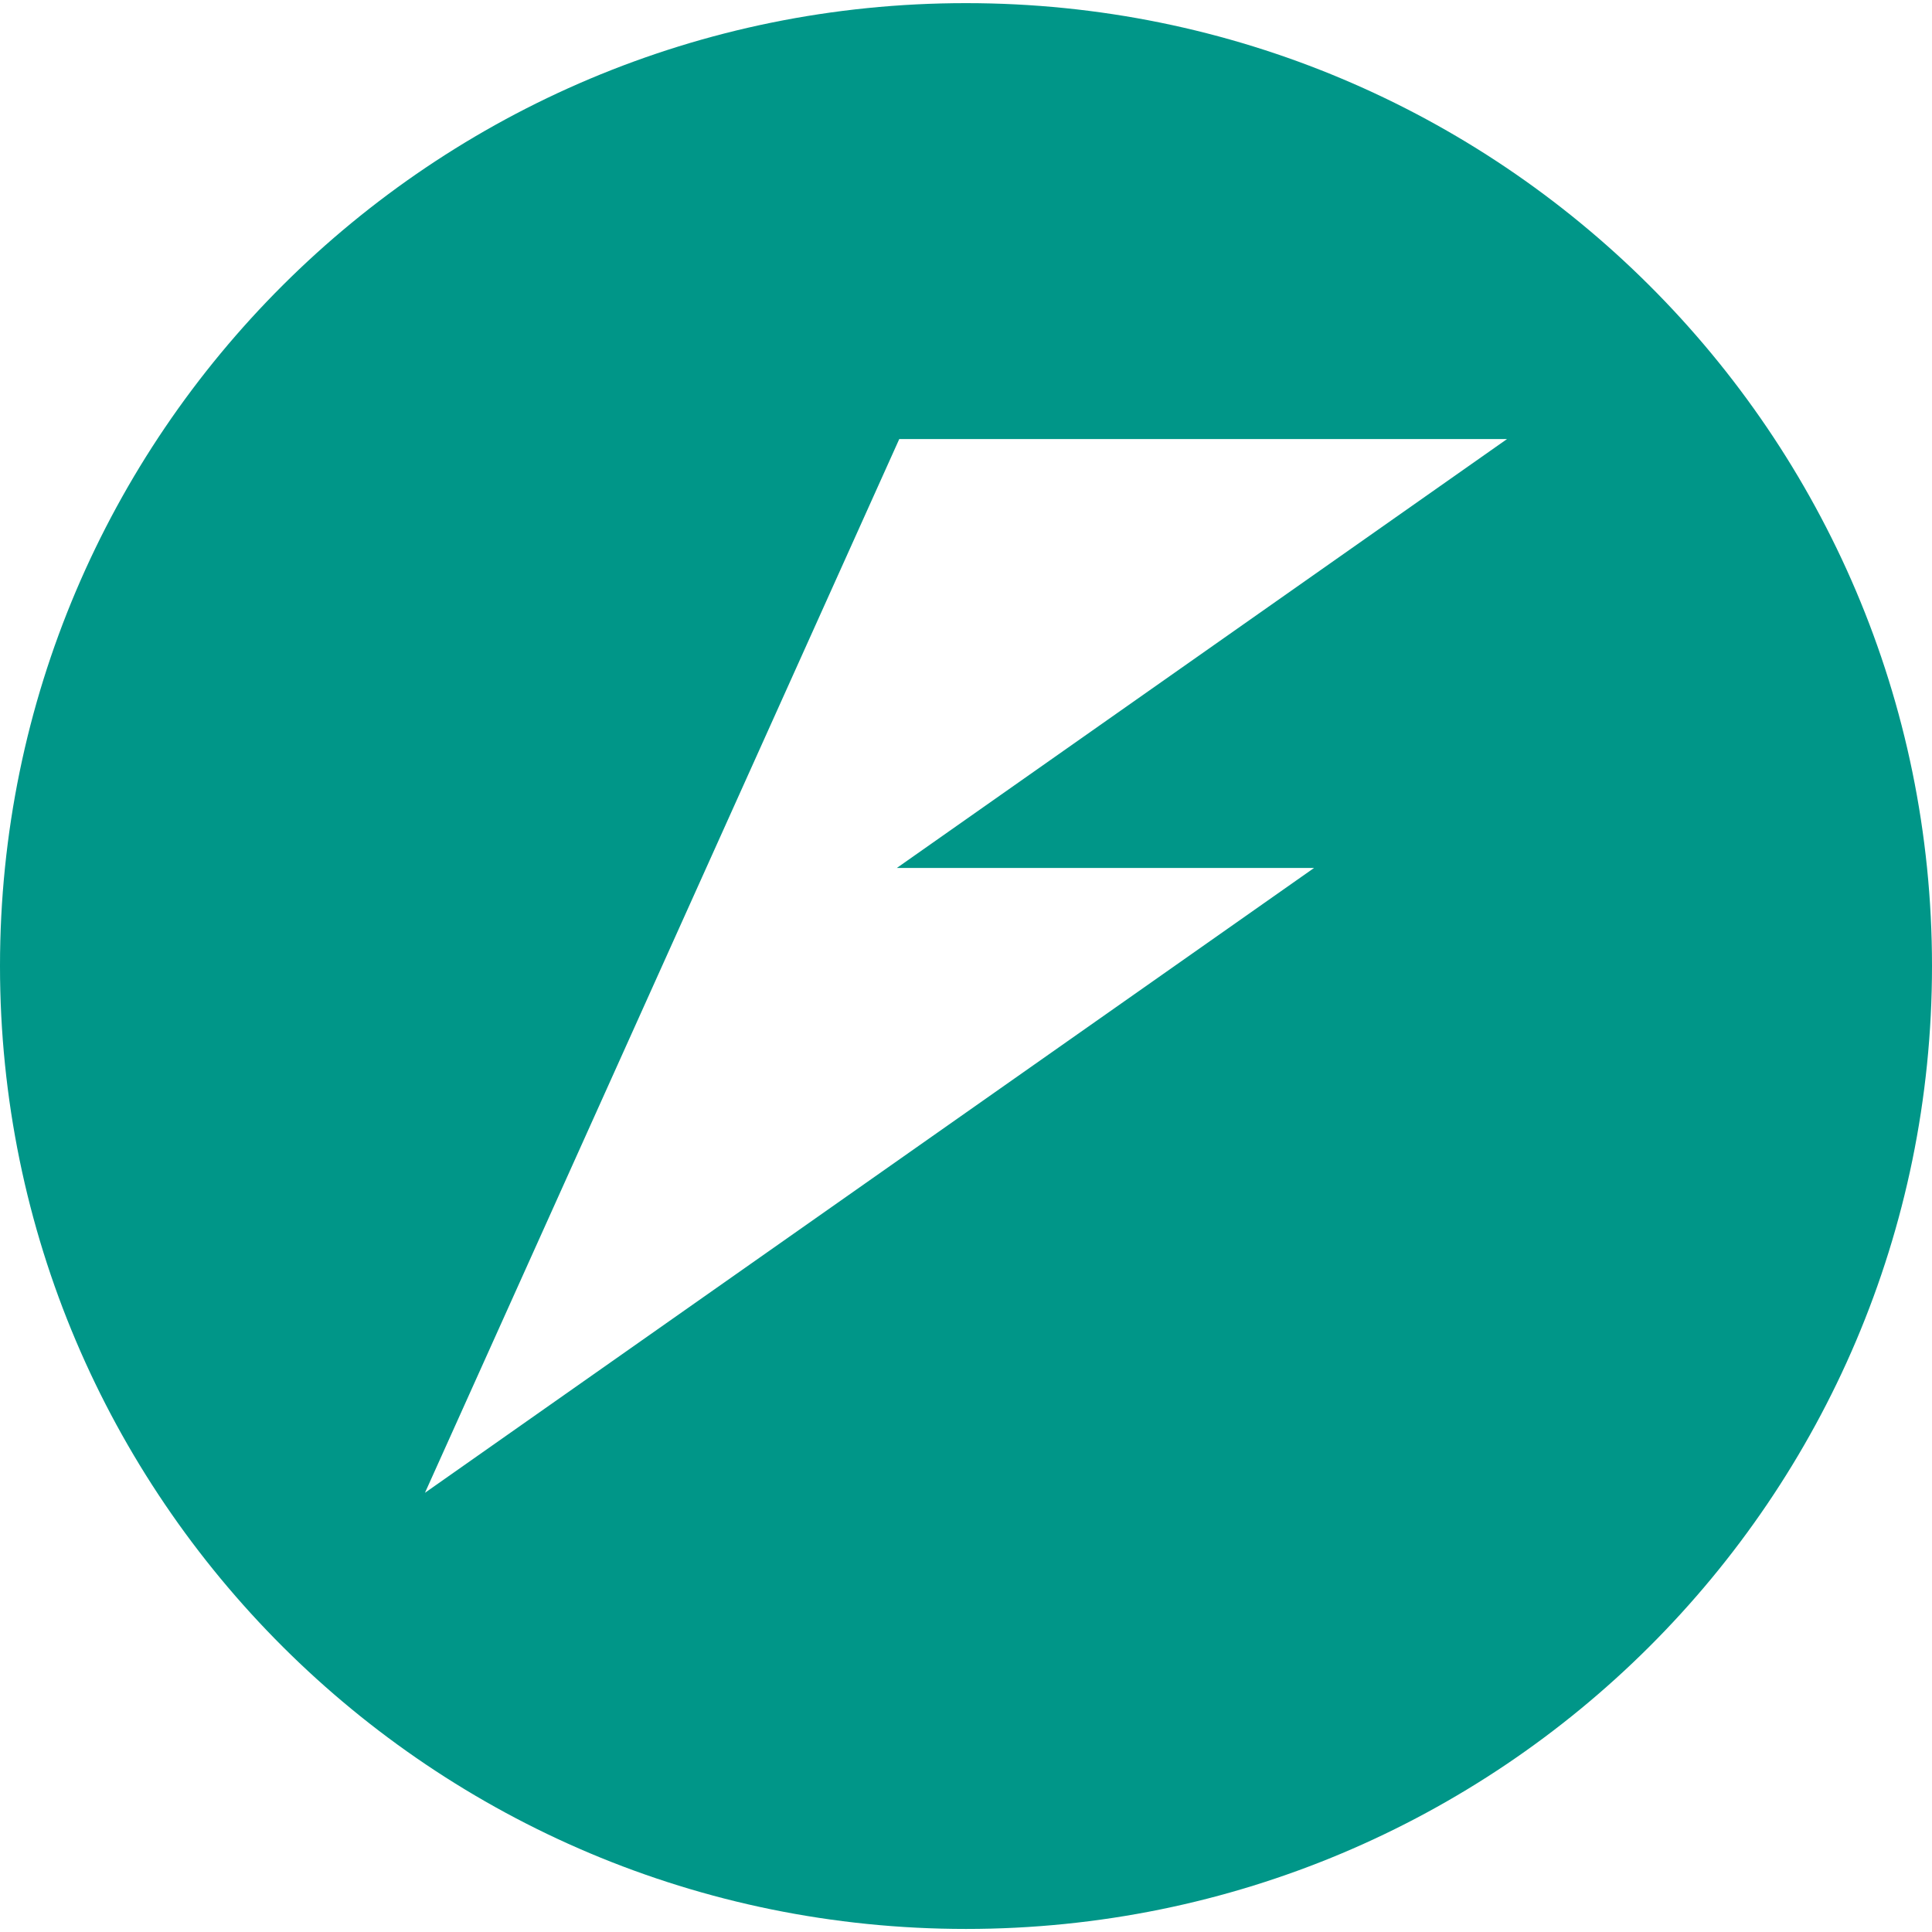
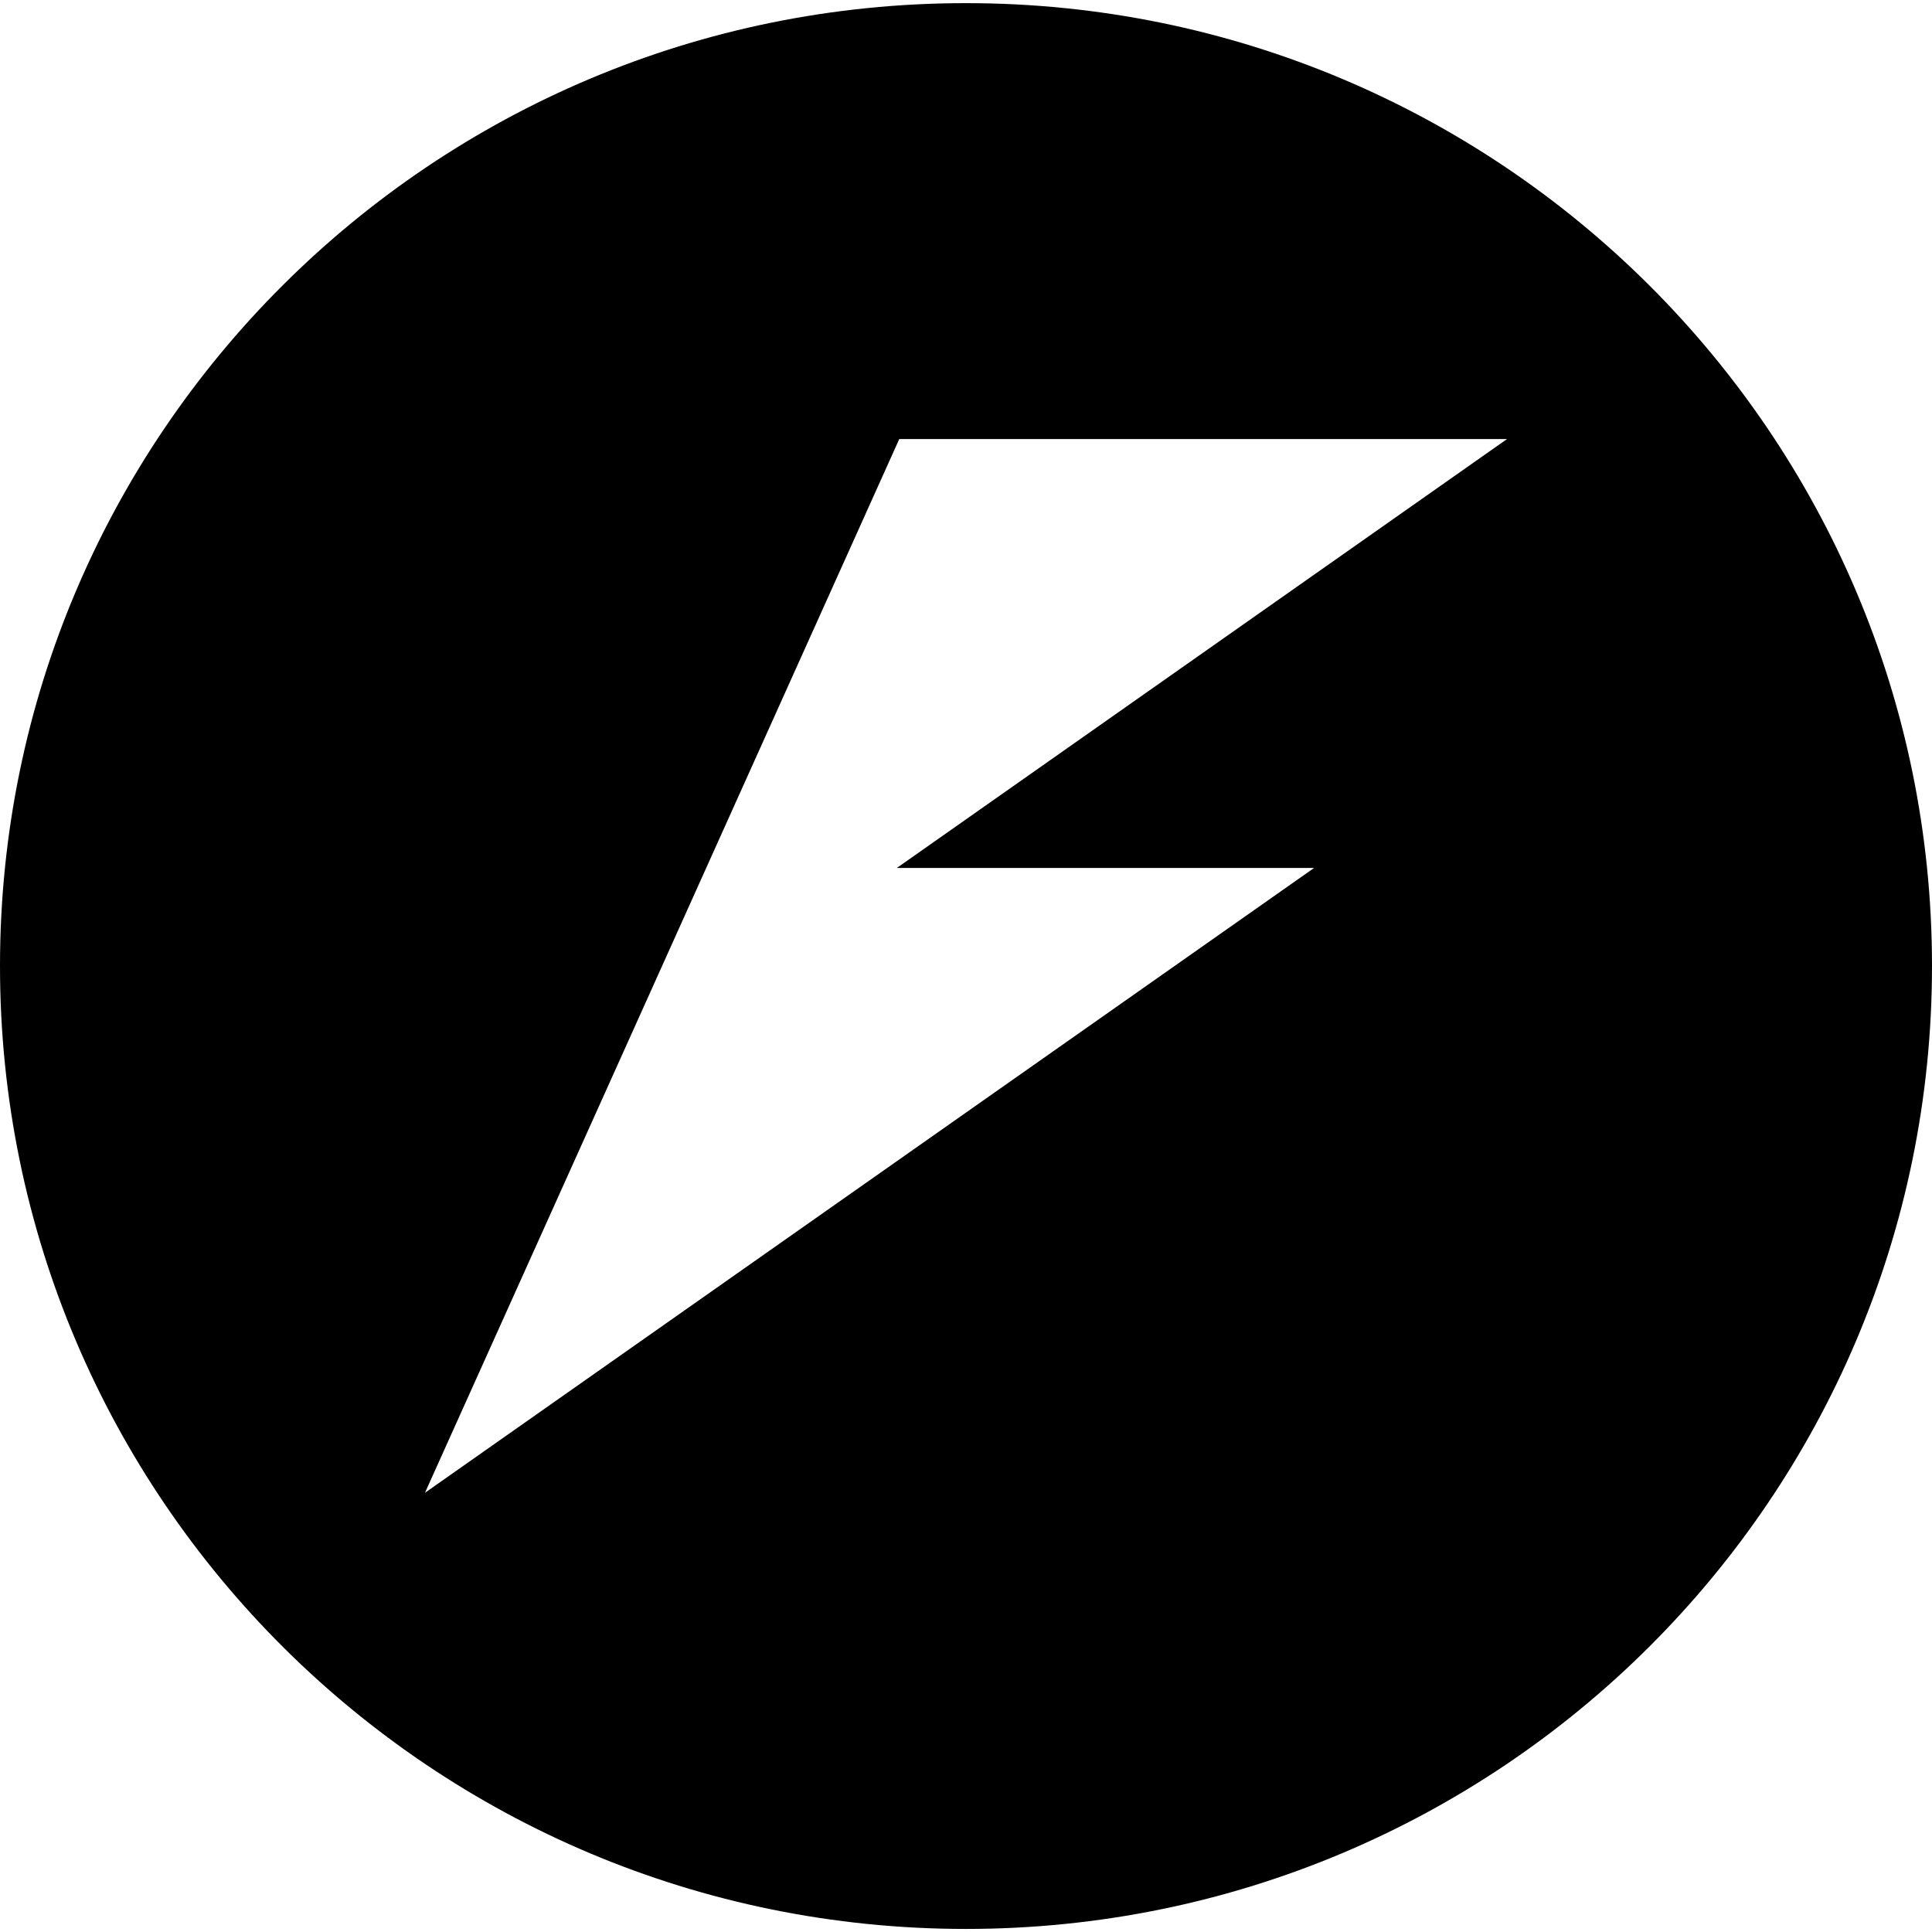
- <svg xmlns="http://www.w3.org/2000/svg" role="img" viewBox="0 0 24 24">
-   <path d="M12 .039C5.373.038 0 5.393 0 11.999c-.001 6.607 5.372 11.963 12 11.963 6.628 0 12.001-5.356 12-11.963-0-6.606-5.373-11.96-12-11.96m-.829 5.415h7.55l-7.58 5.328h5.183L5.279 18.544q2.947-6.544 5.892-13.09" fill="#009688" />
+ <svg xmlns="http://www.w3.org/2000/svg" fill="currentColor" role="img" viewBox="0 0 24 24">
+   <path d="M12 .039C5.373.038 0 5.393 0 11.999c-.001 6.607 5.372 11.963 12 11.963 6.628 0 12.001-5.356 12-11.963-0-6.606-5.373-11.96-12-11.96m-.829 5.415h7.55l-7.58 5.328h5.183L5.279 18.544q2.947-6.544 5.892-13.09" fill="currentColor" />
</svg>
